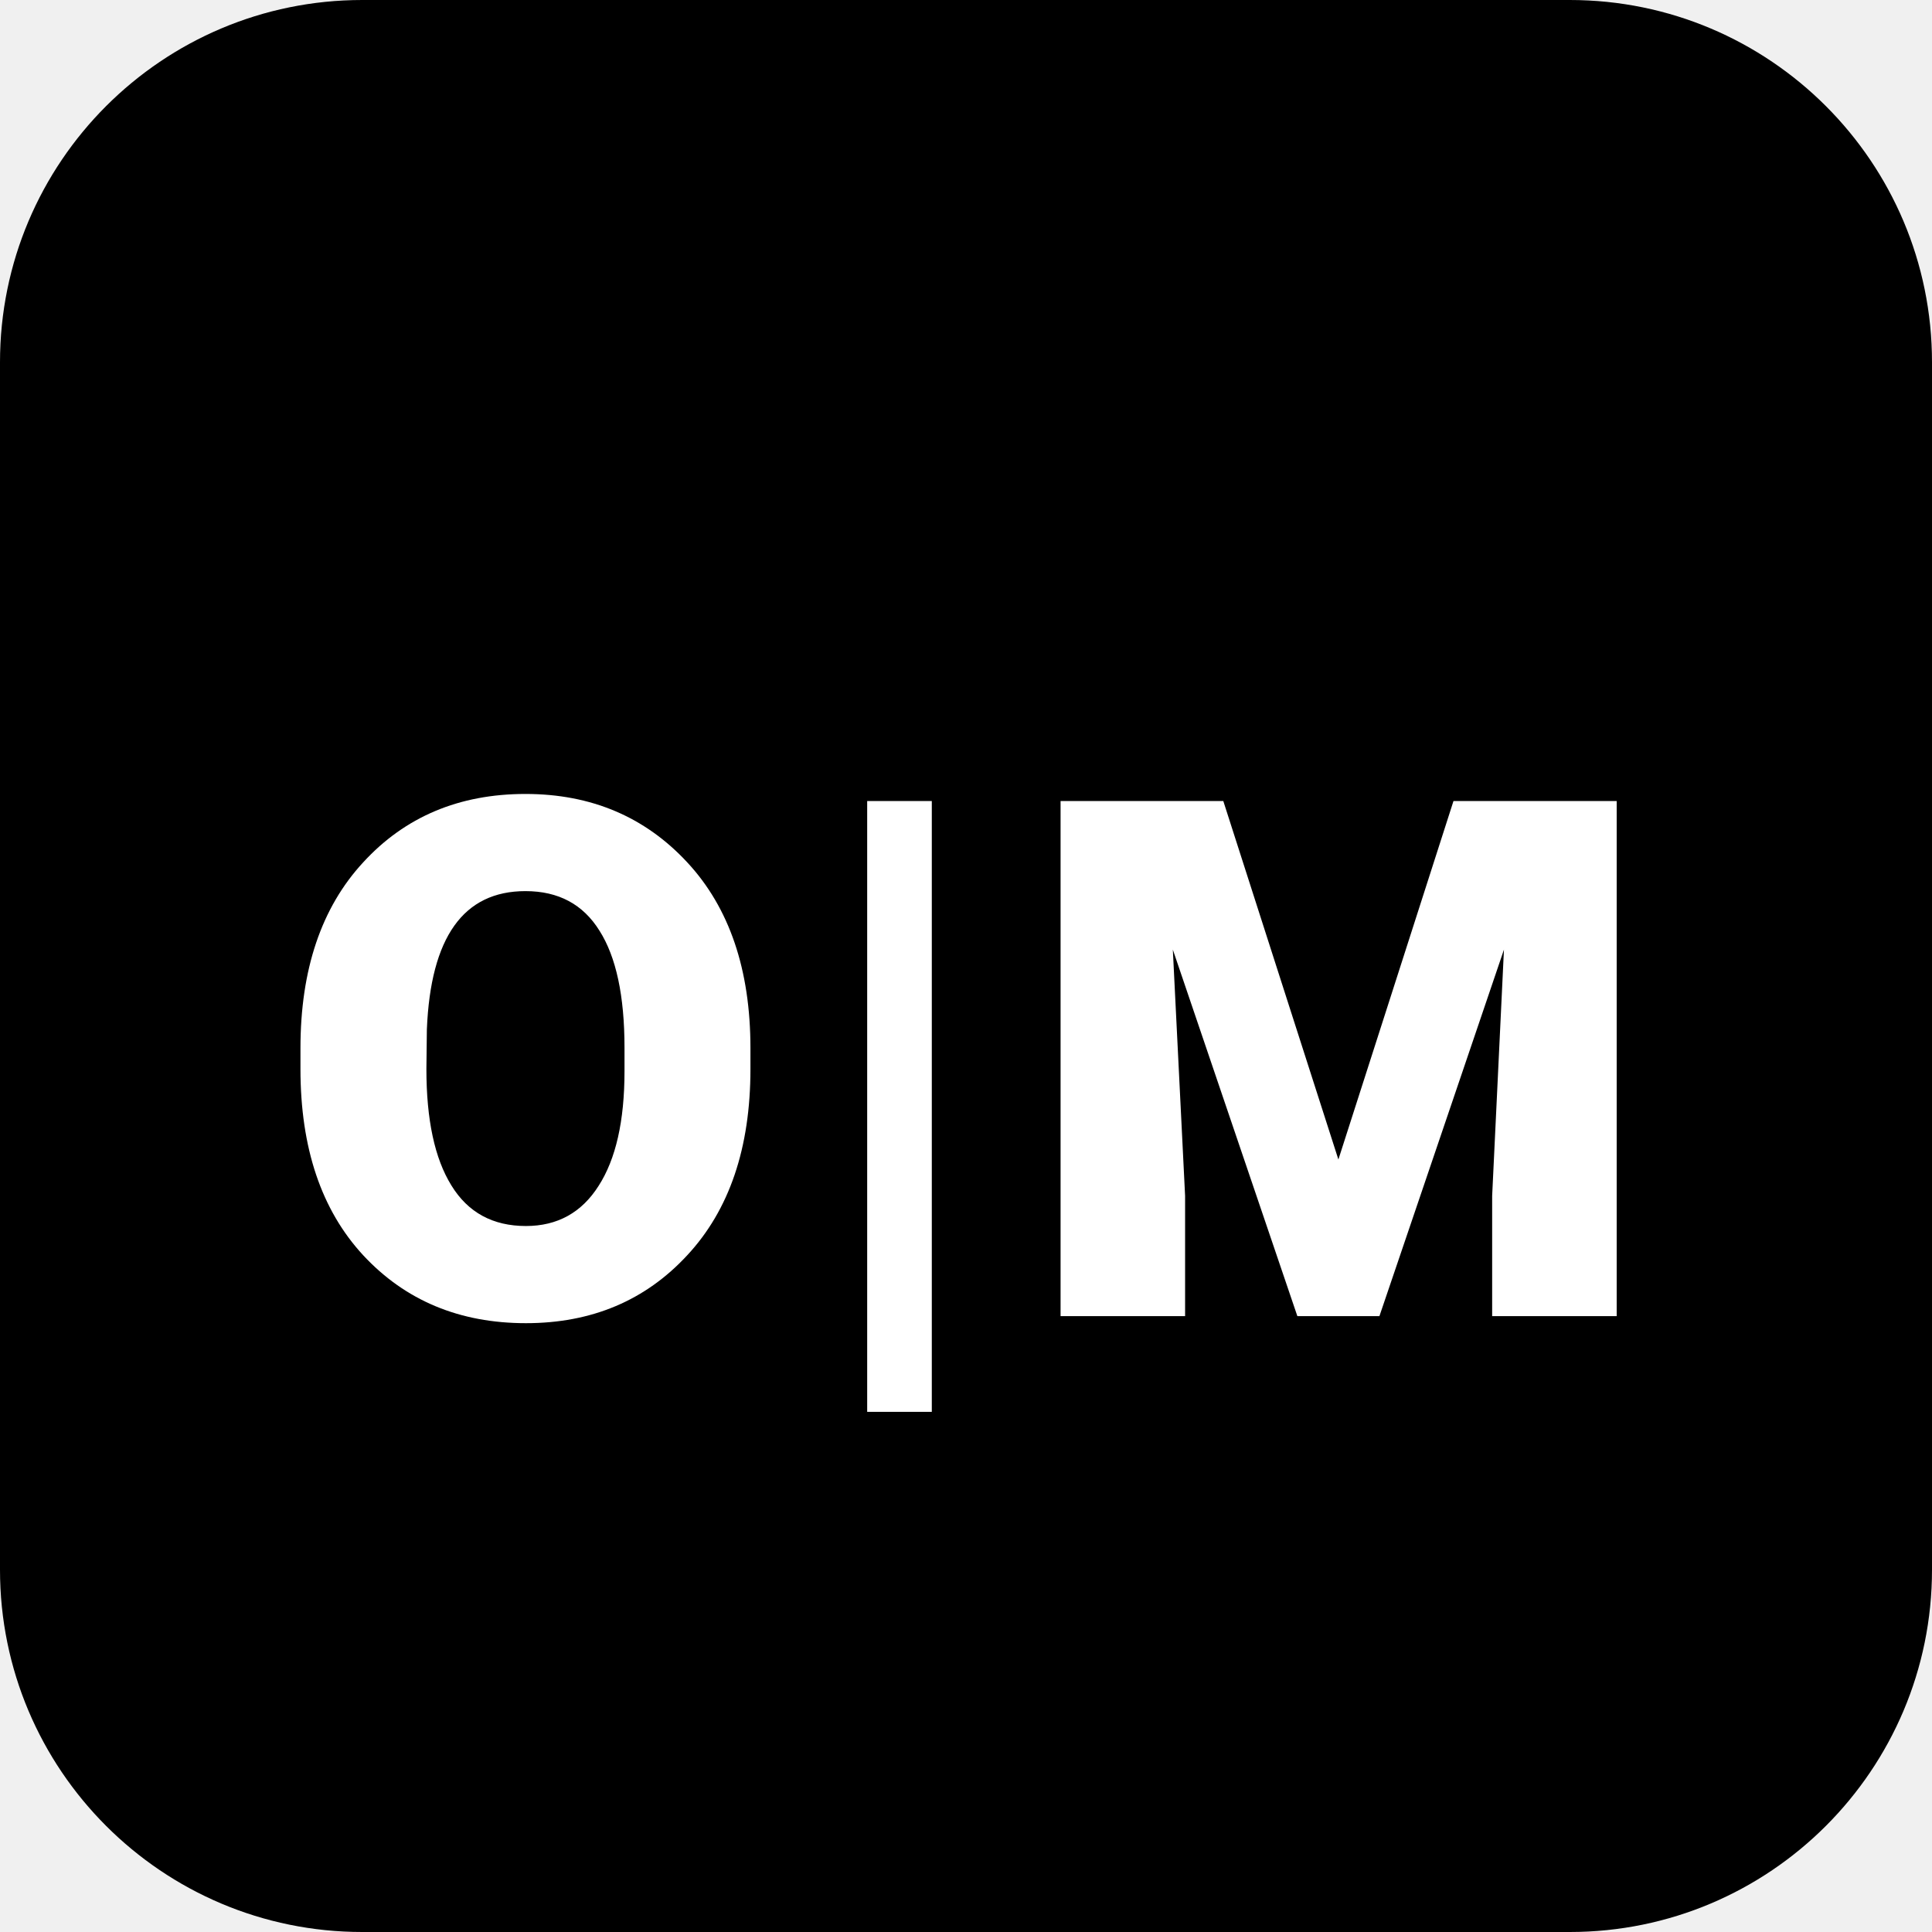
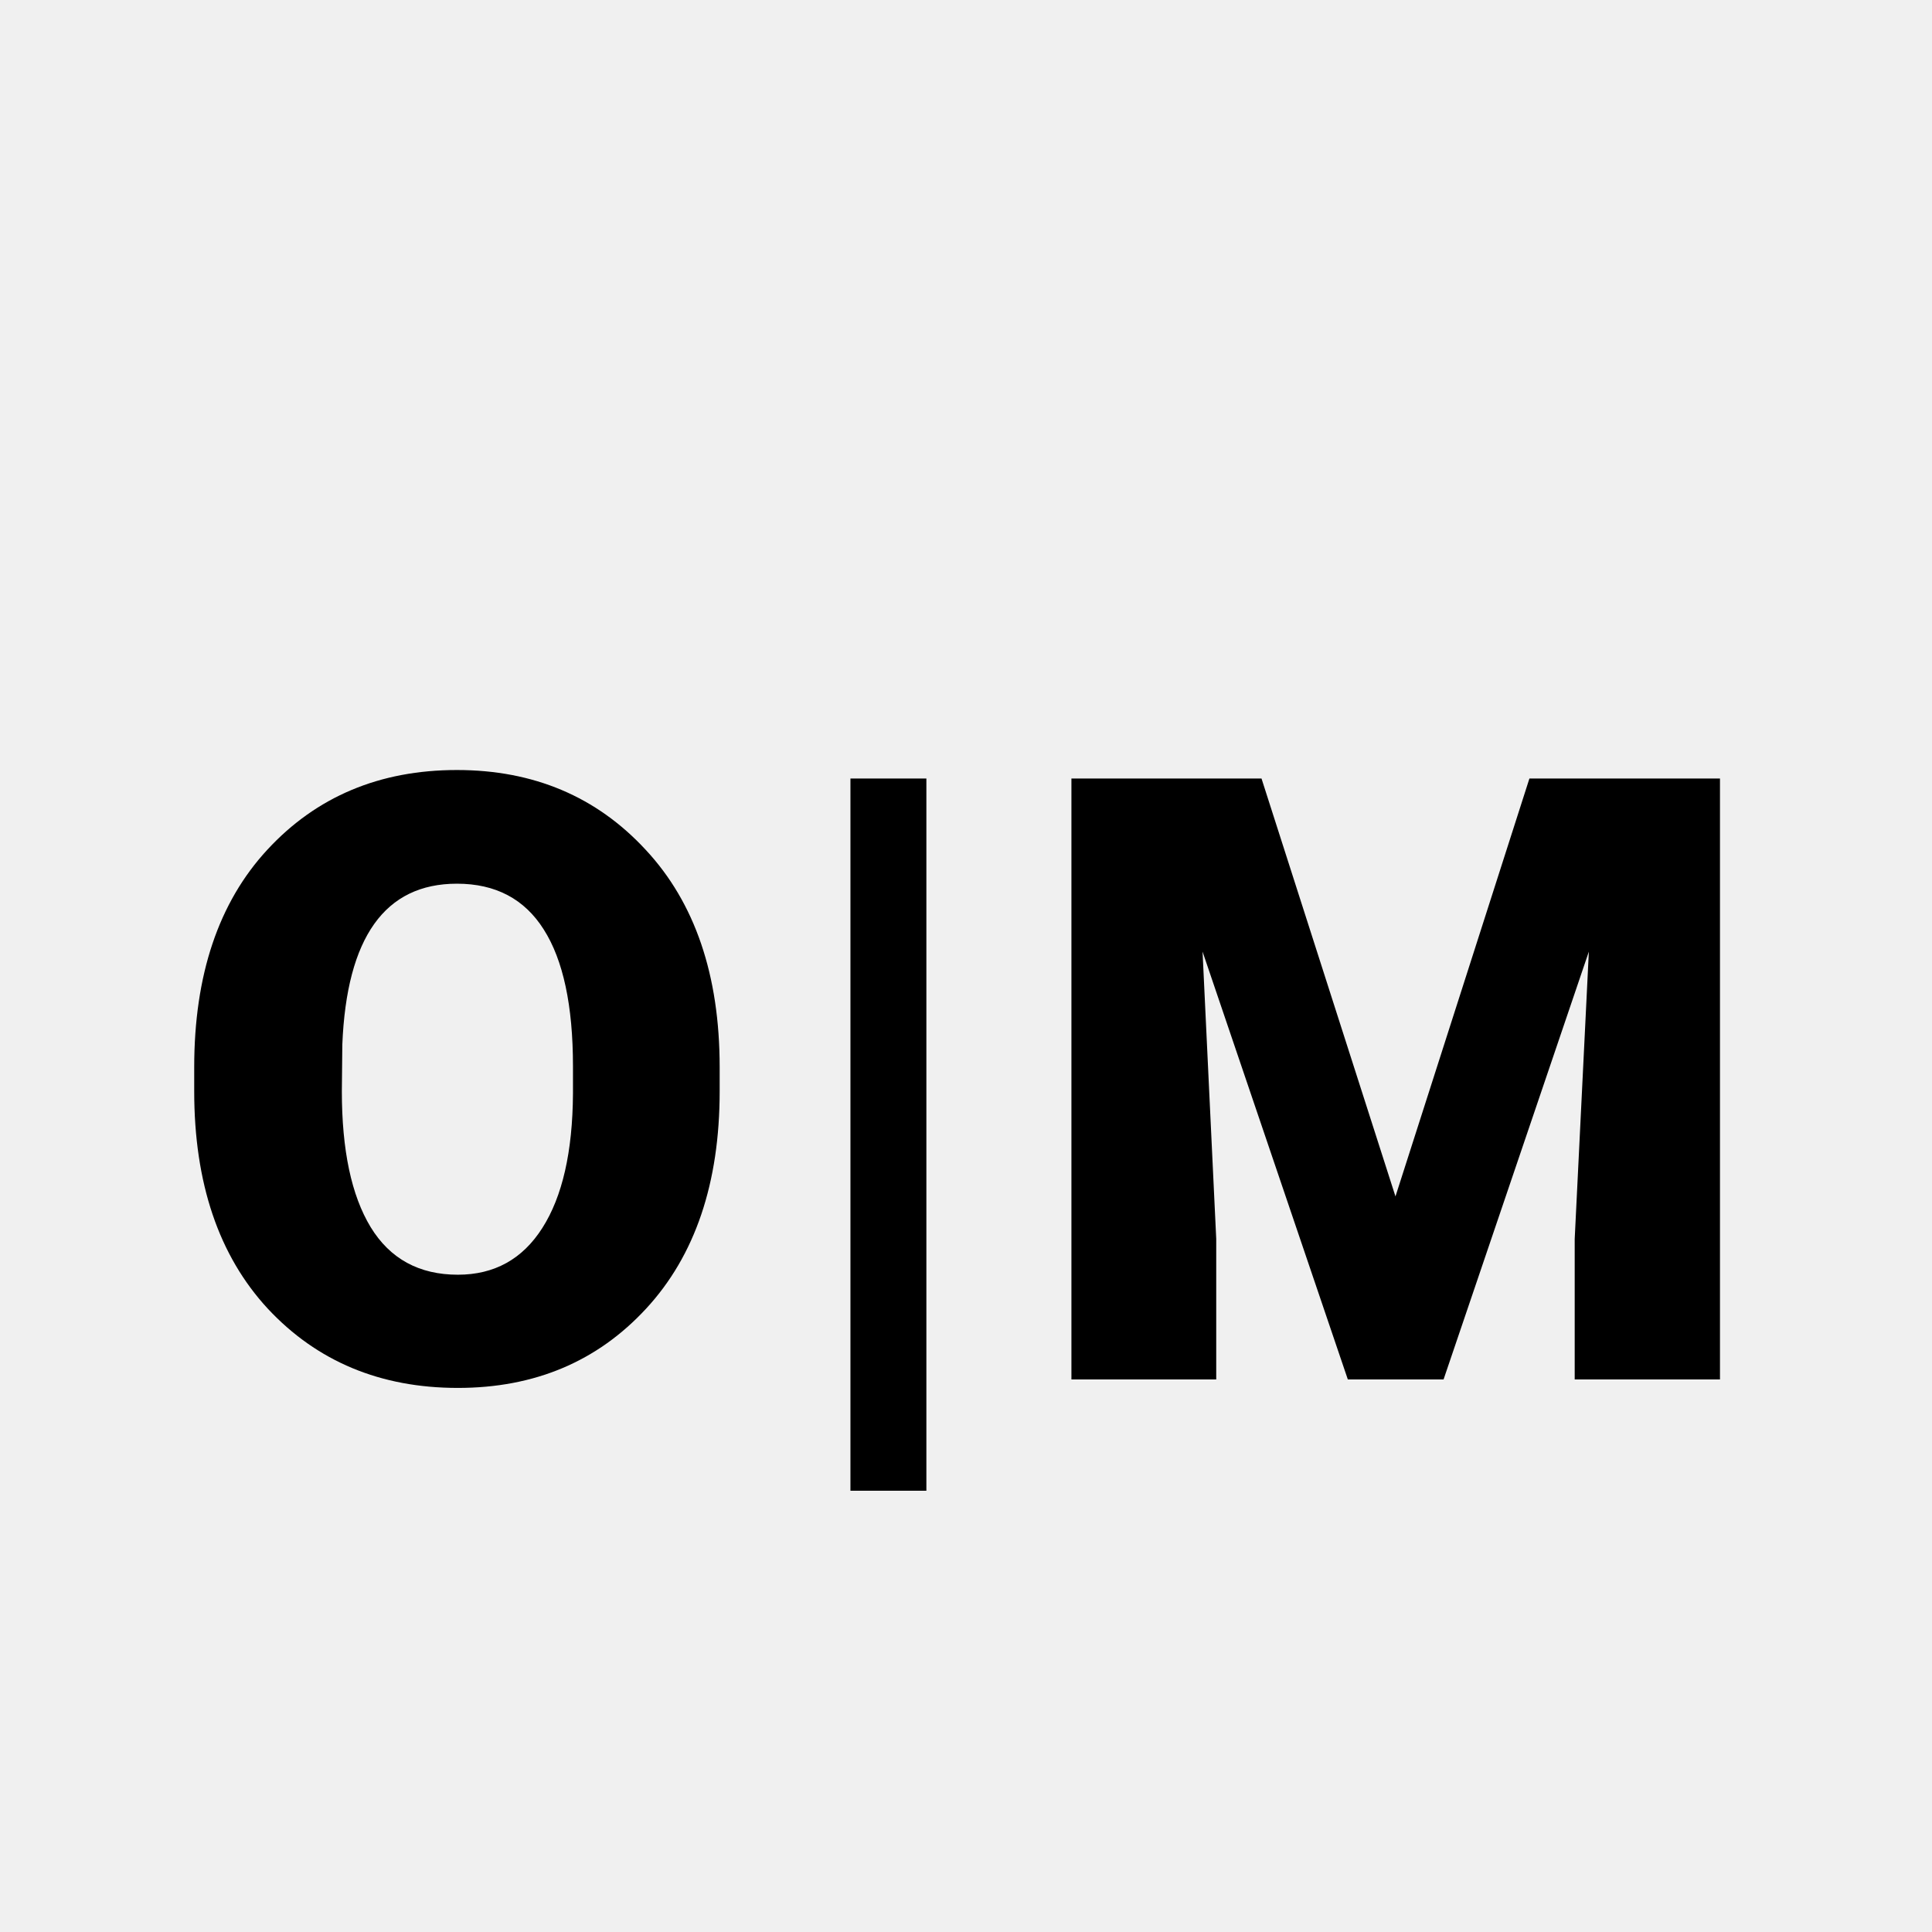
<svg xmlns="http://www.w3.org/2000/svg" viewBox="0 0 64 64" width="64" height="64">
-   <rect width="64" height="64" rx="12" fill="#000000" />
-   <text x="32" y="37" font-family="system-ui, -apple-system, BlinkMacSystemFont, 'Segoe UI', Roboto, sans-serif" font-size="24" font-weight="800" text-anchor="middle" dominant-baseline="middle" fill="#ffffff" letter-spacing="1">
+   <style>
+     text { fill: #000000; }
+     @media (prefers-color-scheme: dark) {
+       text { fill: #ffffff; }
+     }
+   </style>
+   <text x="32" y="38" font-family="system-ui, -apple-system, BlinkMacSystemFont, 'Segoe UI', Roboto, sans-serif" font-size="28" font-weight="900" text-anchor="middle" dominant-baseline="middle" letter-spacing="1">
    O|M
  </text>
</svg>
